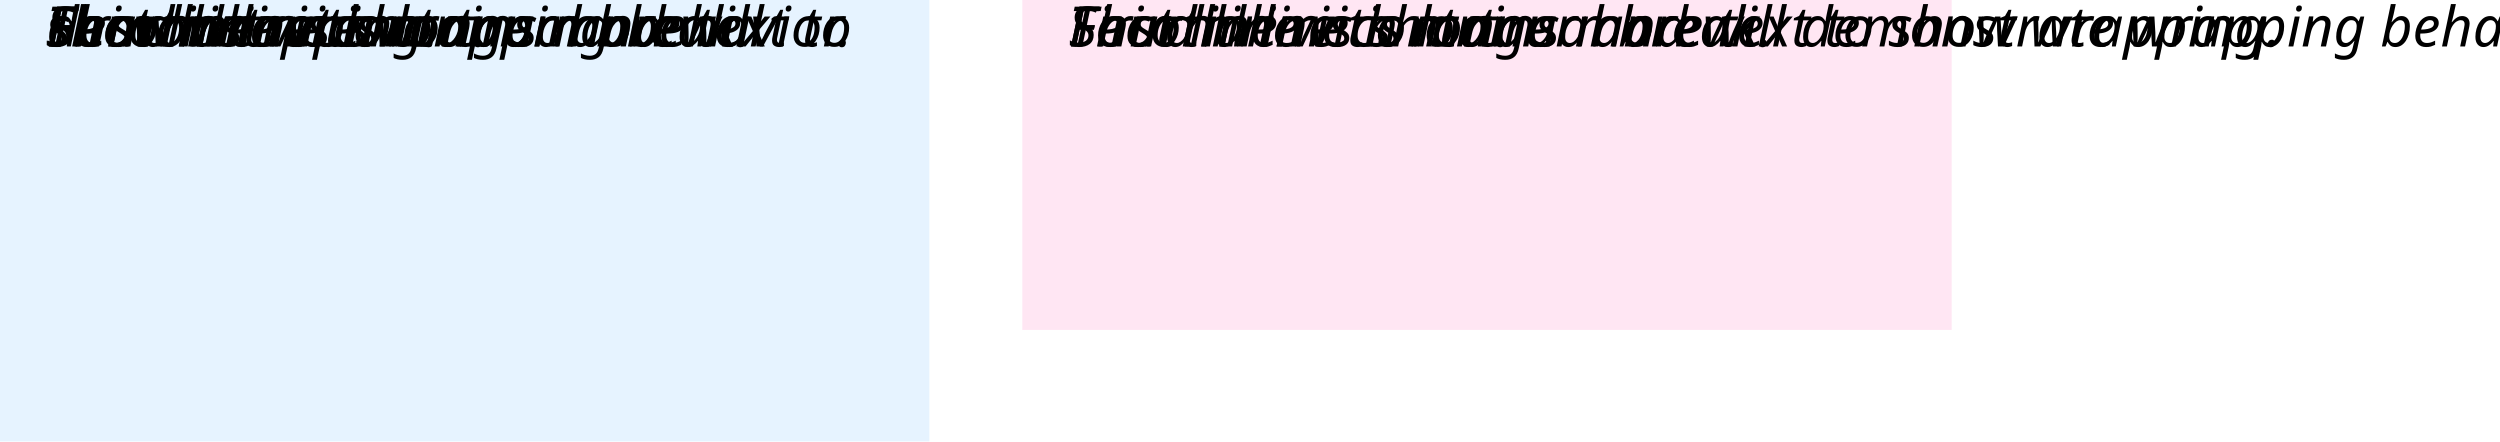
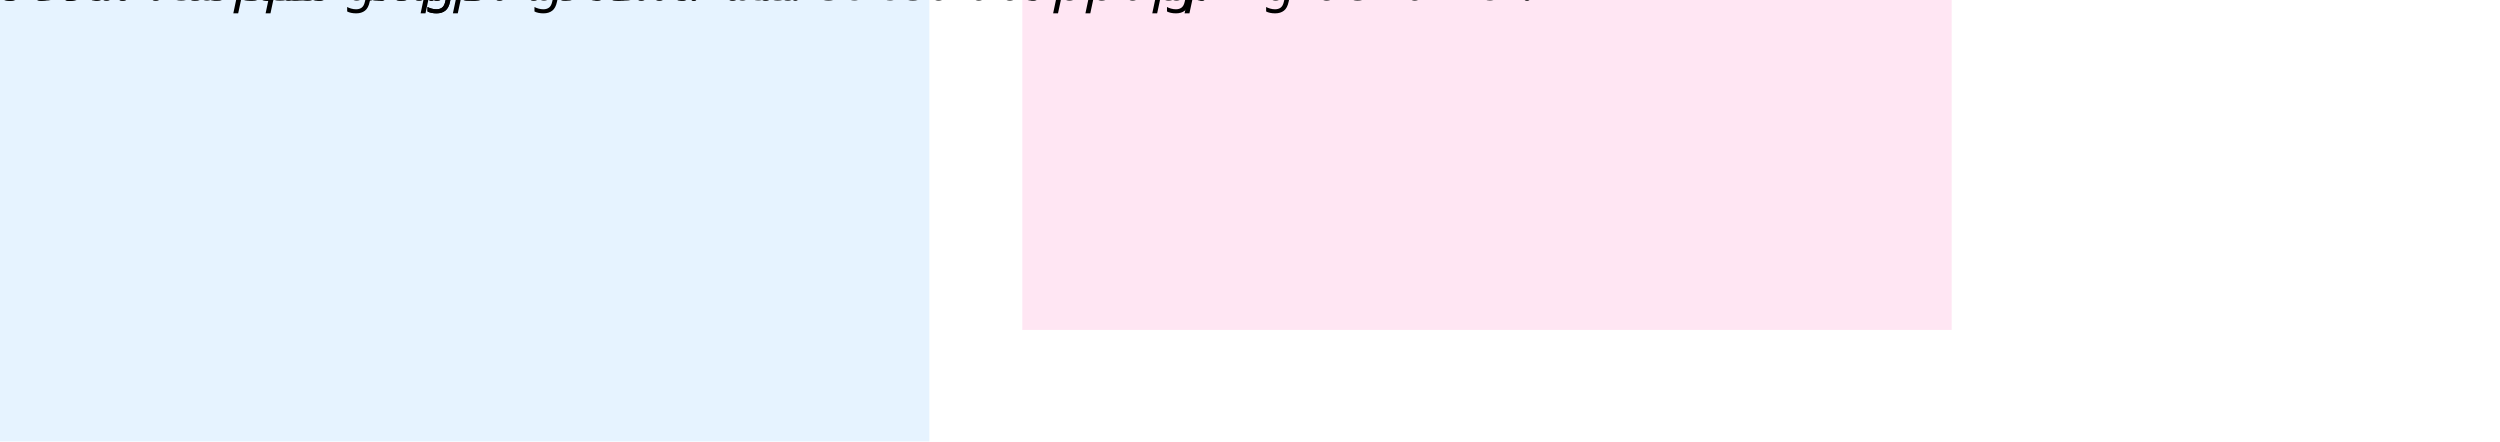
<svg xmlns="http://www.w3.org/2000/svg" width="538" height="95">
  <defs>
    <style type="text/css">@font-face {
    font-family: 'pictex-Lato';
    src: url('Lato-BoldItalic.ttf');
}@font-face {
    font-family: 'pictex-Lato';
    src: url('Lato-BoldItalic.ttf');
}</style>
  </defs>
  <rect fill-opacity="0" width="538" height="95" />
  <rect fill="#E6F3FF" width="200" height="95" />
-   <text transform="translate(10 10)" font-size="12" font-style="italic" font-family="pictex-Lato" x="0, 6.192, 9.282, 13.644, 18.354, 22.608, 24.924, 27.918, 31.008, 37.47, 43.146, 45.462, 54.264, 57.354, 61.608, 68.118, 70.434, 79.921, 86.131, 92.593, 99.043, 105.253, 108.247, 110.563, 117.019, 121.141, 126.817, 133.027, 139.141, " y="11.844, ">
+   <text font-size="12" font-style="italic" font-family="pictex-Lato" x="10, 16.192, 19.282, 23.644, 28.354, 32.608, 34.924, 37.918, 41.008, 47.47, 53.146, 55.462, 64.264, 67.354, 71.608, 78.118, 80.434, 89.921, 96.131, 102.593, 109.043, 115.253, 118.247, 120.563, 127.019, 131.141, 136.817, 143.027, 149.141, " y="21.844, ">
			First line with manual break.
	</text>
-   <text transform="translate(10 10)" font-size="12" font-style="italic" font-family="pictex-Lato" x="0, 5.934, 11.61, 16.836, 22.956, 29.418, 35.886, 38.202, 41.196, 44.286, 50.748, 56.424, 58.74, 61.83, 66.54, 68.856, 71.851, 77.971, 84.433, 90.253, 95.929, 100.291, 102.607, 108.817, 115.279, 121.747, 124.063, 132.865, 135.955, 138.949, " y="23.844, ">
+   <text font-size="12" font-style="italic" font-family="pictex-Lato" x="10, 15.934, 21.61, 26.836, 32.956, 39.418, 45.886, 48.202, 51.196, 54.286, 60.748, 66.424, 68.74, 71.83, 76.54, 78.856, 81.851, 87.971, 94.433, 100.253, 105.929, 110.291, 112.607, 118.817, 125.279, 131.747, 134.063, 142.865, 145.955, 148.949, " y="33.844, ">
			Second line is longer and will
	</text>
-   <text transform="translate(10 10)" font-size="12" font-style="italic" font-family="pictex-Lato" x="0, 6.468, 12.144, 21.63, 27.75, 34.212, 38.922, 43.176, 47.298, 53.508, 57.762, 63.438, 65.754, 74.557, 78.679, 84.889, 91.249, 97.609, 100.699, 107.161, 112.981, 115.297, 121.753, 127.429, 133.939, 140.149, 146.113, 149.203, 155.323, 158.683, " y="35.844, ">
+   <text font-size="12" font-style="italic" font-family="pictex-Lato" x="10, 16.468, 22.144, 31.63, 37.75, 44.212, 48.922, 53.176, 57.298, 63.508, 67.762, 73.438, 75.754, 84.557, 88.679, 94.889, 101.249, 107.609, 110.699, 117.161, 122.981, 125.297, 131.753, 137.429, 143.939, 150.149, 156.113, 159.203, 165.323, 168.683, " y="45.844, ">
			demonstrate wrapping behavior.
	</text>
-   <text transform="translate(10 10)" font-size="12" font-style="italic" font-family="pictex-Lato" x="0, 6.576, 13.086, 16.176, 20.298, 26.766, 29.082, 32.076, 35.166, 41.628, 47.304, 49.62, 52.71, 57.42, 59.736, 64.446, 70.956, 77.077, 81.439, 85.693, " y="47.844, ">
+   <text font-size="12" font-style="italic" font-family="pictex-Lato" x="10, 16.576, 23.086, 26.176, 30.298, 36.766, 39.082, 42.076, 45.166, 51.628, 57.304, 59.62, 62.71, 67.42, 69.736, 74.446, 80.956, 87.077, 91.439, 95.693, " y="57.844, ">
			Third line is short.
	</text>
-   <text transform="translate(10 10)" font-size="12" font-style="italic" font-family="pictex-Lato" x="0, 5.808, 11.928, 18.378, 22.74, 26.994, 33.504, 35.82, 38.814, 41.904, 48.366, 54.042, 56.358, 61.584, 67.704, 74.167, 78.421, 84.631, 87.721, 94.183, 98.893, 101.209, 110.695, 116.815, 120.937, 126.613, 128.929, 133.183, 138.523, 144.559, 148.813, 151.129, 155.383, " y="59.844, ">
+   <text font-size="12" font-style="italic" font-family="pictex-Lato" x="10, 15.808, 21.928, 28.378, 32.74, 36.994, 43.504, 45.82, 48.814, 51.904, 58.366, 64.042, 66.358, 71.584, 77.704, 84.167, 88.421, 94.631, 97.721, 104.183, 108.893, 111.209, 120.695, 126.815, 130.937, 136.613, 138.929, 143.183, 148.523, 154.559, 158.813, 161.129, 165.383, " y="69.844, ">
			Fourth line contains more text to
	</text>
-   <text transform="translate(10 10)" font-size="12" font-style="italic" font-family="pictex-Lato" x="0, 4.71, 11.22, 17.34, 26.142, 28.458, 37.26, 41.382, 47.592, 53.952, 60.312, 63.402, 69.864, 75.685, " y="71.844, ">
+   <text font-size="12" font-style="italic" font-family="pictex-Lato" x="10, 14.71, 21.22, 27.34, 36.142, 38.458, 47.26, 51.382, 57.592, 63.952, 70.312, 73.402, 79.864, 85.685, " y="81.844, ">
			show wrapping.
	</text>
-   <rect fill="#FFE6F3" transform="translate(220 0)" width="200" height="71" />
-   <text transform="translate(230 10)" font-size="12" font-style="italic" font-family="pictex-Lato" x="0, 6.192, 9.282, 13.644, 18.354, 22.608, 24.924, 27.918, 31.008, 37.47, 43.146, 45.462, 54.264, 57.354, 61.608, 68.118, 70.434, 79.921, 86.131, 92.593, 99.043, 105.253, 108.247, 110.563, 117.019, 121.141, 126.817, 133.027, 139.141, " y="11.844, ">
+   <rect fill="#FFE6F3" x="220" width="200" height="71" />
+   <text font-size="12" font-style="italic" font-family="pictex-Lato" x="230, 236.192, 239.282, 243.644, 248.354, 252.608, 254.924, 257.918, 261.008, 267.47, 273.146, 275.462, 284.264, 287.354, 291.608, 298.118, 300.435, 309.921, 316.131, 322.593, 329.043, 335.253, 338.247, 340.563, 347.019, 351.141, 356.817, 363.027, 369.141, " y="21.844, ">
			First line with manual break.
	</text>
-   <text transform="translate(230 10)" font-size="12" font-style="italic" font-family="pictex-Lato" x="0, 5.934, 11.61, 16.836, 22.956, 29.418, 35.886, 38.202, 41.196, 44.286, 50.748, 56.424, 58.74, 61.83, 66.54, 68.856, 71.851, 77.971, 84.433, 90.253, 95.929, 100.291, 102.607, 108.817, 115.279, 121.747, 124.063, 132.865, 135.955, 138.949, 141.943, 144.259, 150.727, 156.403, 165.889, 172.009, 178.471, 183.181, 187.435, 191.557, 197.767, 202.021, 207.697, 210.013, 218.816, 222.938, 229.148, 235.508, 241.868, 244.958, 251.42, 257.24, 259.556, 266.012, 271.688, 278.198, 284.408, 290.372, 293.462, 299.582, 302.942, " y="23.844, ">
+   <text font-size="12" font-style="italic" font-family="pictex-Lato" x="230, 235.934, 241.61, 246.836, 252.956, 259.418, 265.886, 268.202, 271.196, 274.286, 280.748, 286.424, 288.74, 291.83, 296.54, 298.857, 301.851, 307.971, 314.433, 320.253, 325.929, 330.291, 332.607, 338.817, 345.279, 351.747, 354.063, 362.865, 365.955, 368.949, 371.943, 374.259, 380.727, 386.403, 395.889, 402.009, 408.471, 413.181, 417.435, 421.557, 427.767, 432.021, 437.697, 440.013, 448.816, 452.938, 459.148, 465.508, 471.868, 474.958, 481.42, 487.24, 489.556, 496.012, 501.688, 508.198, 514.408, 520.372, 523.462, 529.582, 532.942, " y="33.844, ">
			Second line is longer and will demonstrate wrapping behavior.
	</text>
-   <text transform="translate(230 10)" font-size="12" font-style="italic" font-family="pictex-Lato" x="0, 6.576, 13.086, 16.176, 20.298, 26.766, 29.082, 32.076, 35.166, 41.628, 47.304, 49.62, 52.71, 57.42, 59.736, 64.446, 70.956, 77.077, 81.439, 85.693, " y="35.844, ">
+   <text font-size="12" font-style="italic" font-family="pictex-Lato" x="230, 236.576, 243.086, 246.176, 250.298, 256.766, 259.082, 262.076, 265.166, 271.628, 277.304, 279.62, 282.71, 287.42, 289.736, 294.446, 300.956, 307.077, 311.439, 315.693, " y="45.844, ">
			Third line is short.
	</text>
-   <text transform="translate(230 10)" font-size="12" font-style="italic" font-family="pictex-Lato" x="0, 5.808, 11.928, 18.378, 22.74, 26.994, 33.504, 35.82, 38.814, 41.904, 48.366, 54.042, 56.358, 61.584, 67.704, 74.167, 78.421, 84.631, 87.721, 94.183, 98.893, 101.209, 110.695, 116.815, 120.937, 126.613, 128.929, 133.183, 138.523, 144.559, 148.813, 151.129, 155.383, 161.503, 163.819, 168.529, 175.039, 181.159, 189.961, 192.277, 201.079, 205.201, 211.411, 217.771, 224.132, 227.222, 233.684, 239.504, " y="47.844, ">
+   <text font-size="12" font-style="italic" font-family="pictex-Lato" x="230, 235.808, 241.928, 248.378, 252.74, 256.994, 263.504, 265.82, 268.814, 271.904, 278.366, 284.042, 286.358, 291.584, 297.704, 304.166, 308.421, 314.631, 317.721, 324.183, 328.893, 331.209, 340.695, 346.815, 350.937, 356.613, 358.929, 363.183, 368.523, 374.559, 378.813, 381.129, 385.383, 391.503, 393.819, 398.529, 405.039, 411.159, 419.961, 422.277, 431.079, 435.201, 441.411, 447.771, 454.132, 457.222, 463.684, 469.504, " y="57.844, ">
			Fourth line contains more text to show wrapping.
	</text>
</svg>
